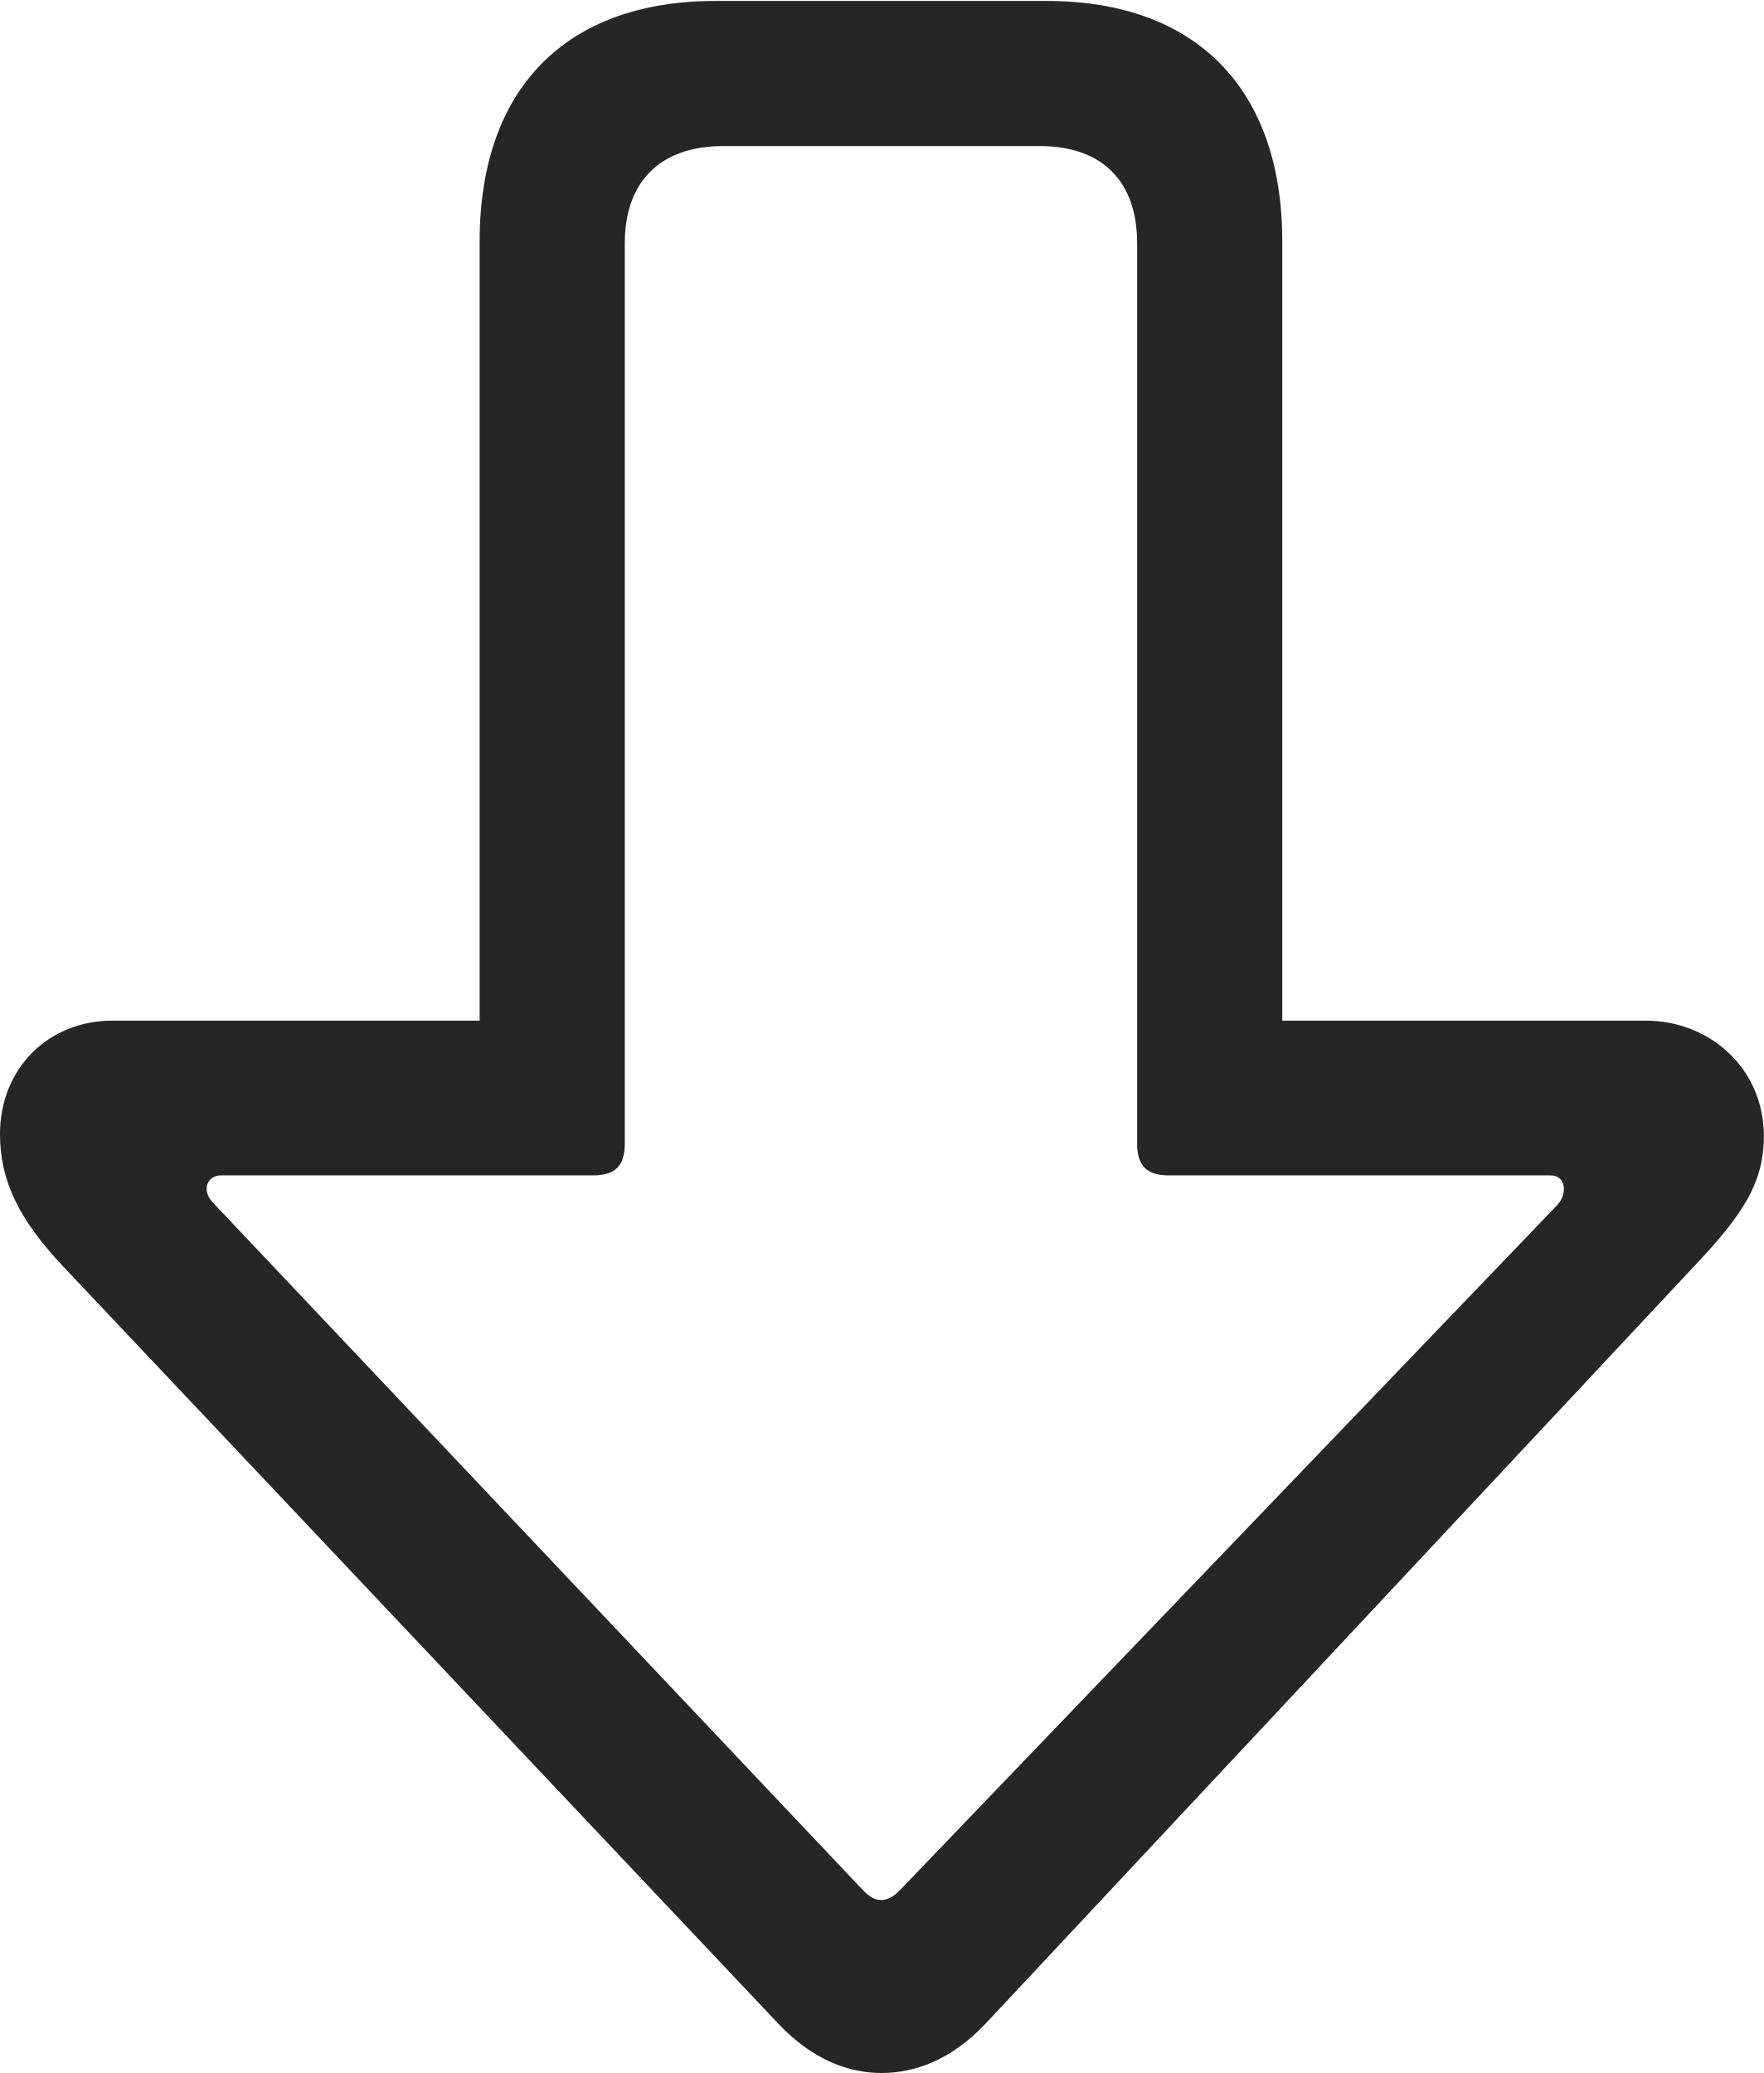
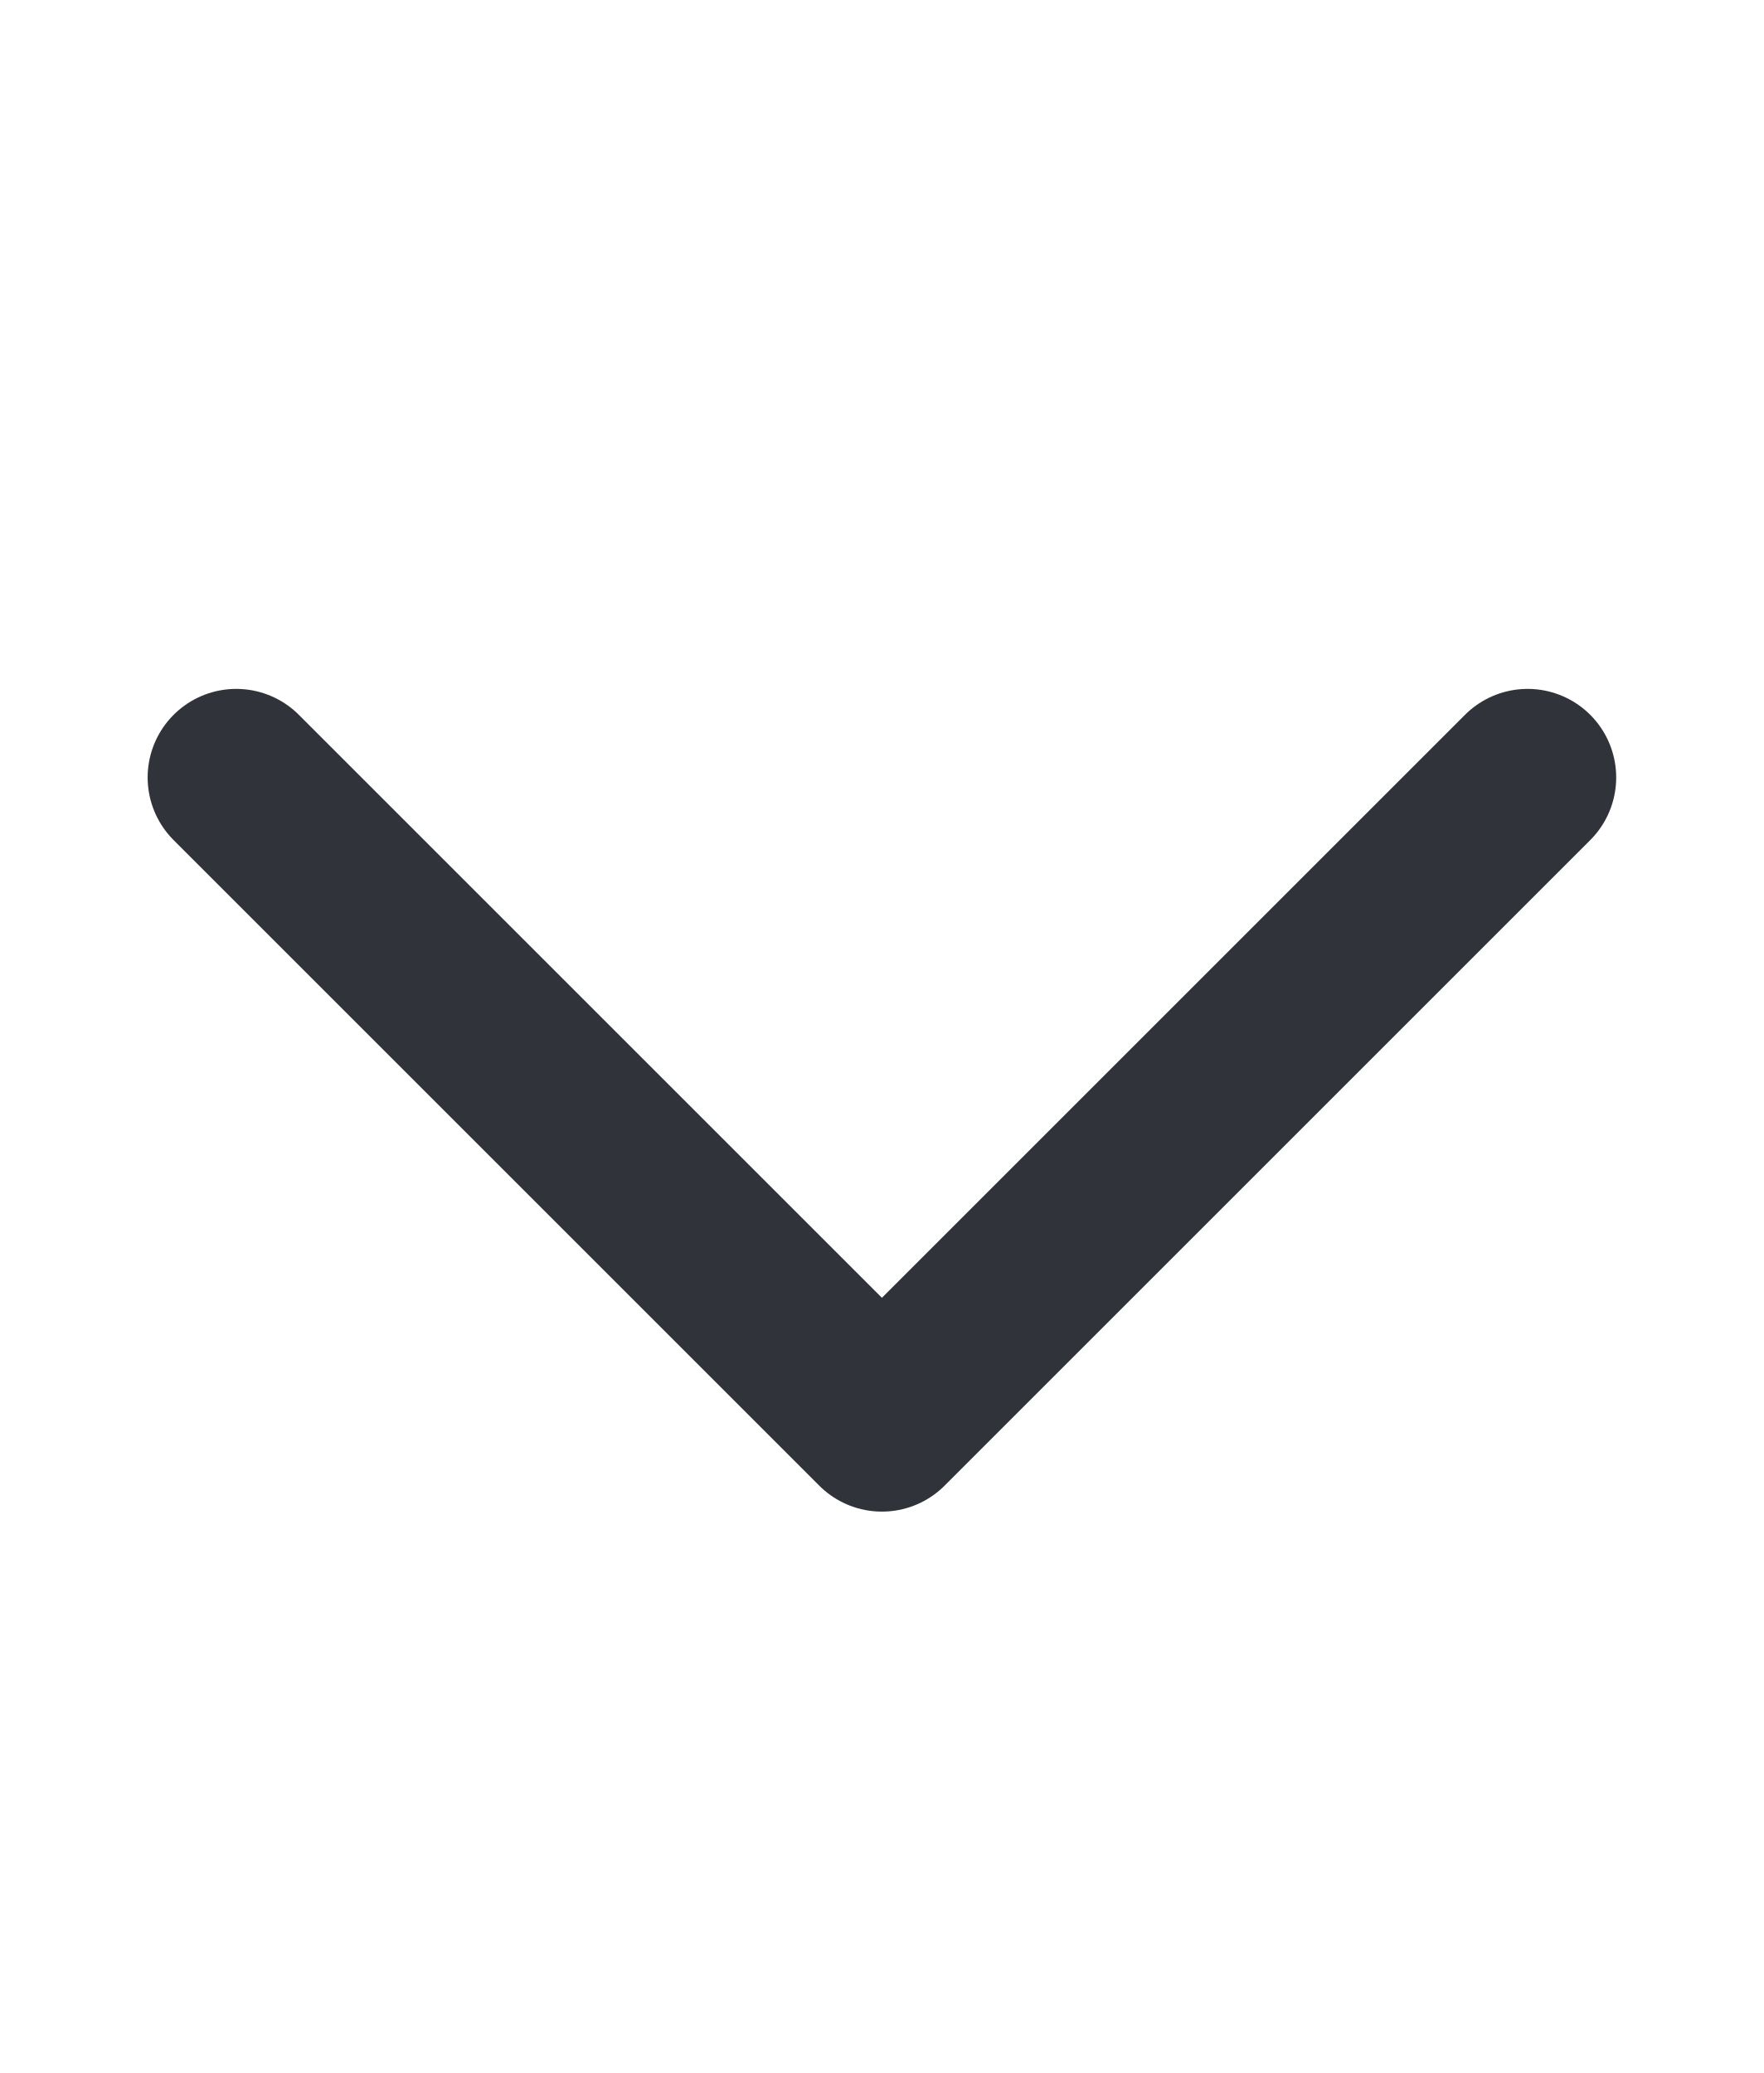
- <svg xmlns="http://www.w3.org/2000/svg" version="1.1" viewBox="0 0 89.6 105.322">
-   <g>
-     <rect height="105.322" opacity="0" width="89.6" x="0" y="0" />
-     <path d="M44.775 105.322C46.435 105.322 48.291 104.688 50.049 102.832L86.084 64.307C88.525 61.719 89.6 60.107 89.6 57.715C89.6 54.297 86.865 51.855 83.594 51.855L65.137 51.855L65.137 12.256C65.137 4.492 60.742 0.049 53.174 0.049L36.328 0.049C28.76 0.049 24.365 4.492 24.365 12.256L24.365 51.855L5.713 51.855C2.441 51.855 0 54.297 0 57.617C0 60.01 0.977 61.963 3.174 64.307L39.551 102.832C41.309 104.688 43.164 105.322 44.775 105.322ZM44.775 96.533C44.482 96.533 44.238 96.436 43.848 96.045L10.938 61.23C10.645 60.938 10.498 60.693 10.498 60.4C10.498 60.01 10.791 59.717 11.23 59.717L30.127 59.717C31.25 59.717 31.738 59.228 31.738 58.105L31.738 12.354C31.738 9.229 33.545 7.422 36.719 7.422L52.832 7.422C56.006 7.422 57.764 9.229 57.764 12.354L57.764 58.105C57.764 59.228 58.252 59.717 59.375 59.717L78.76 59.717C79.199 59.717 79.443 60.01 79.443 60.4C79.443 60.742 79.297 61.035 79.053 61.279L45.703 96.045C45.361 96.387 45.068 96.533 44.775 96.533Z" fill="black" fill-opacity="0.85" />
-   </g>
+ <svg xmlns="http://www.w3.org/2000/svg" viewBox="0 0 89.6 105.322">
+   <path d="M12 39.5 44.8 72.3 77.6 39.5" fill="none" stroke="#30343A" stroke-linecap="round" stroke-linejoin="round" stroke-width="9" />
</svg>
